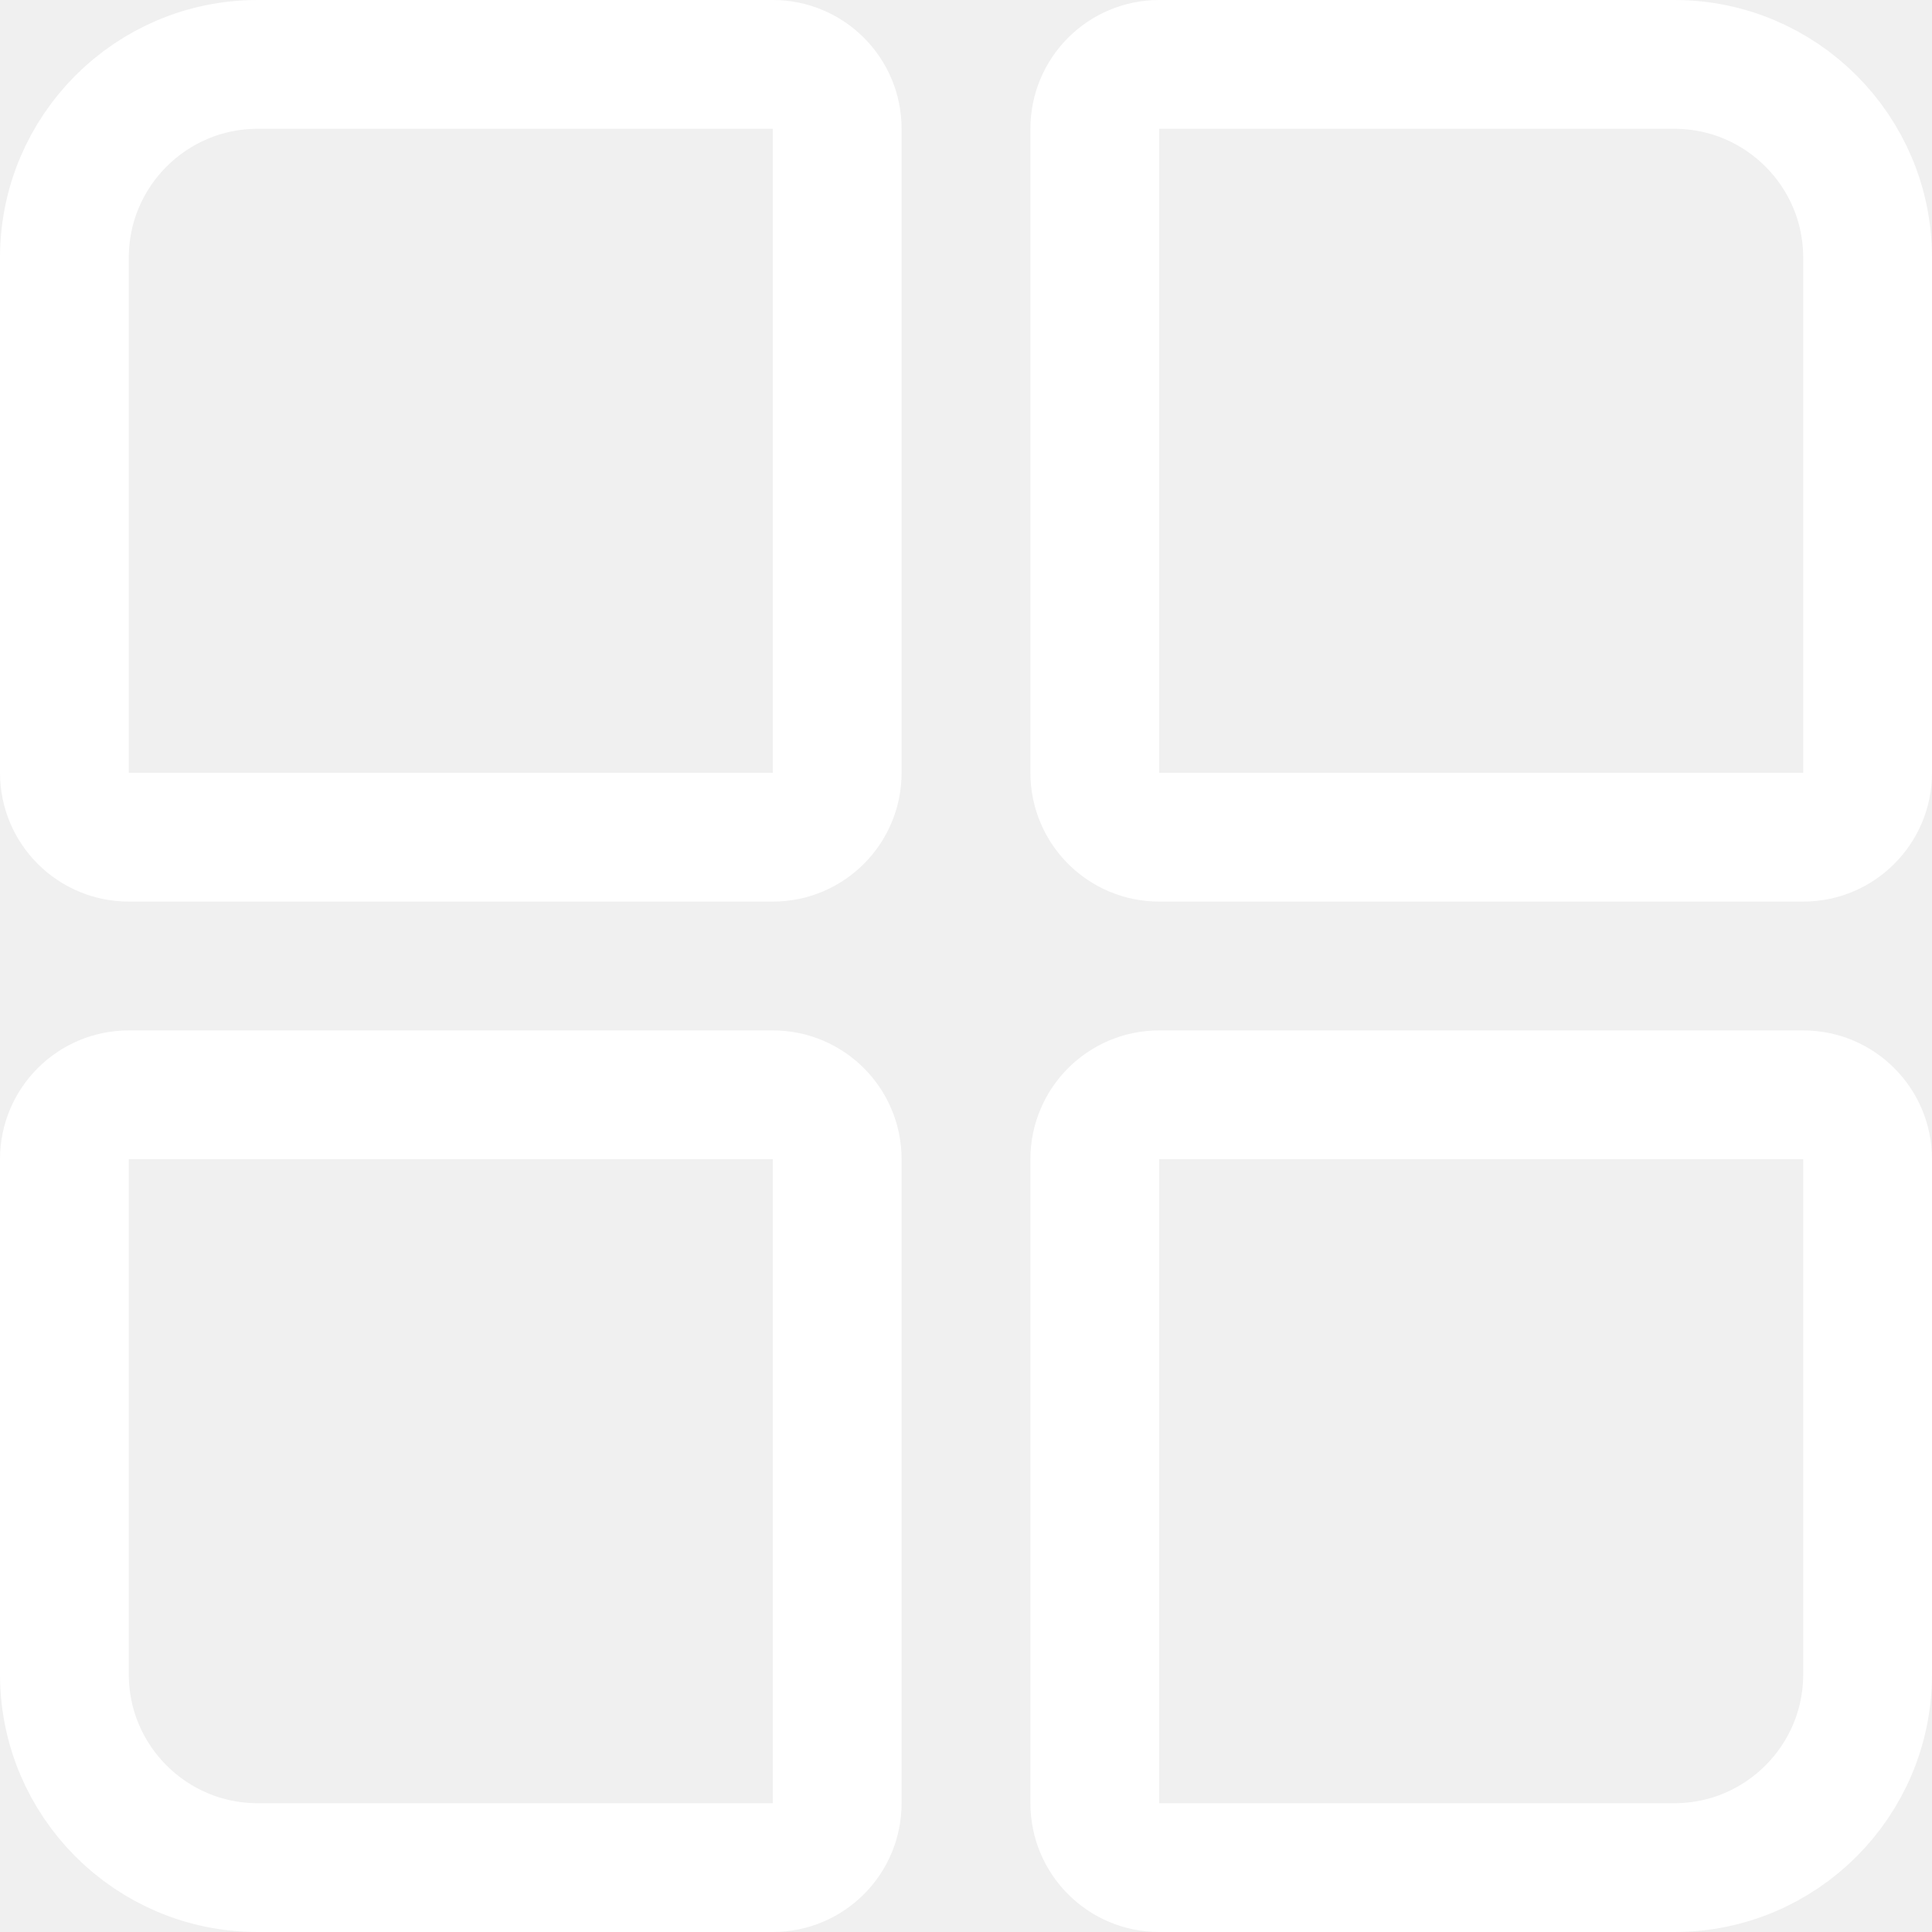
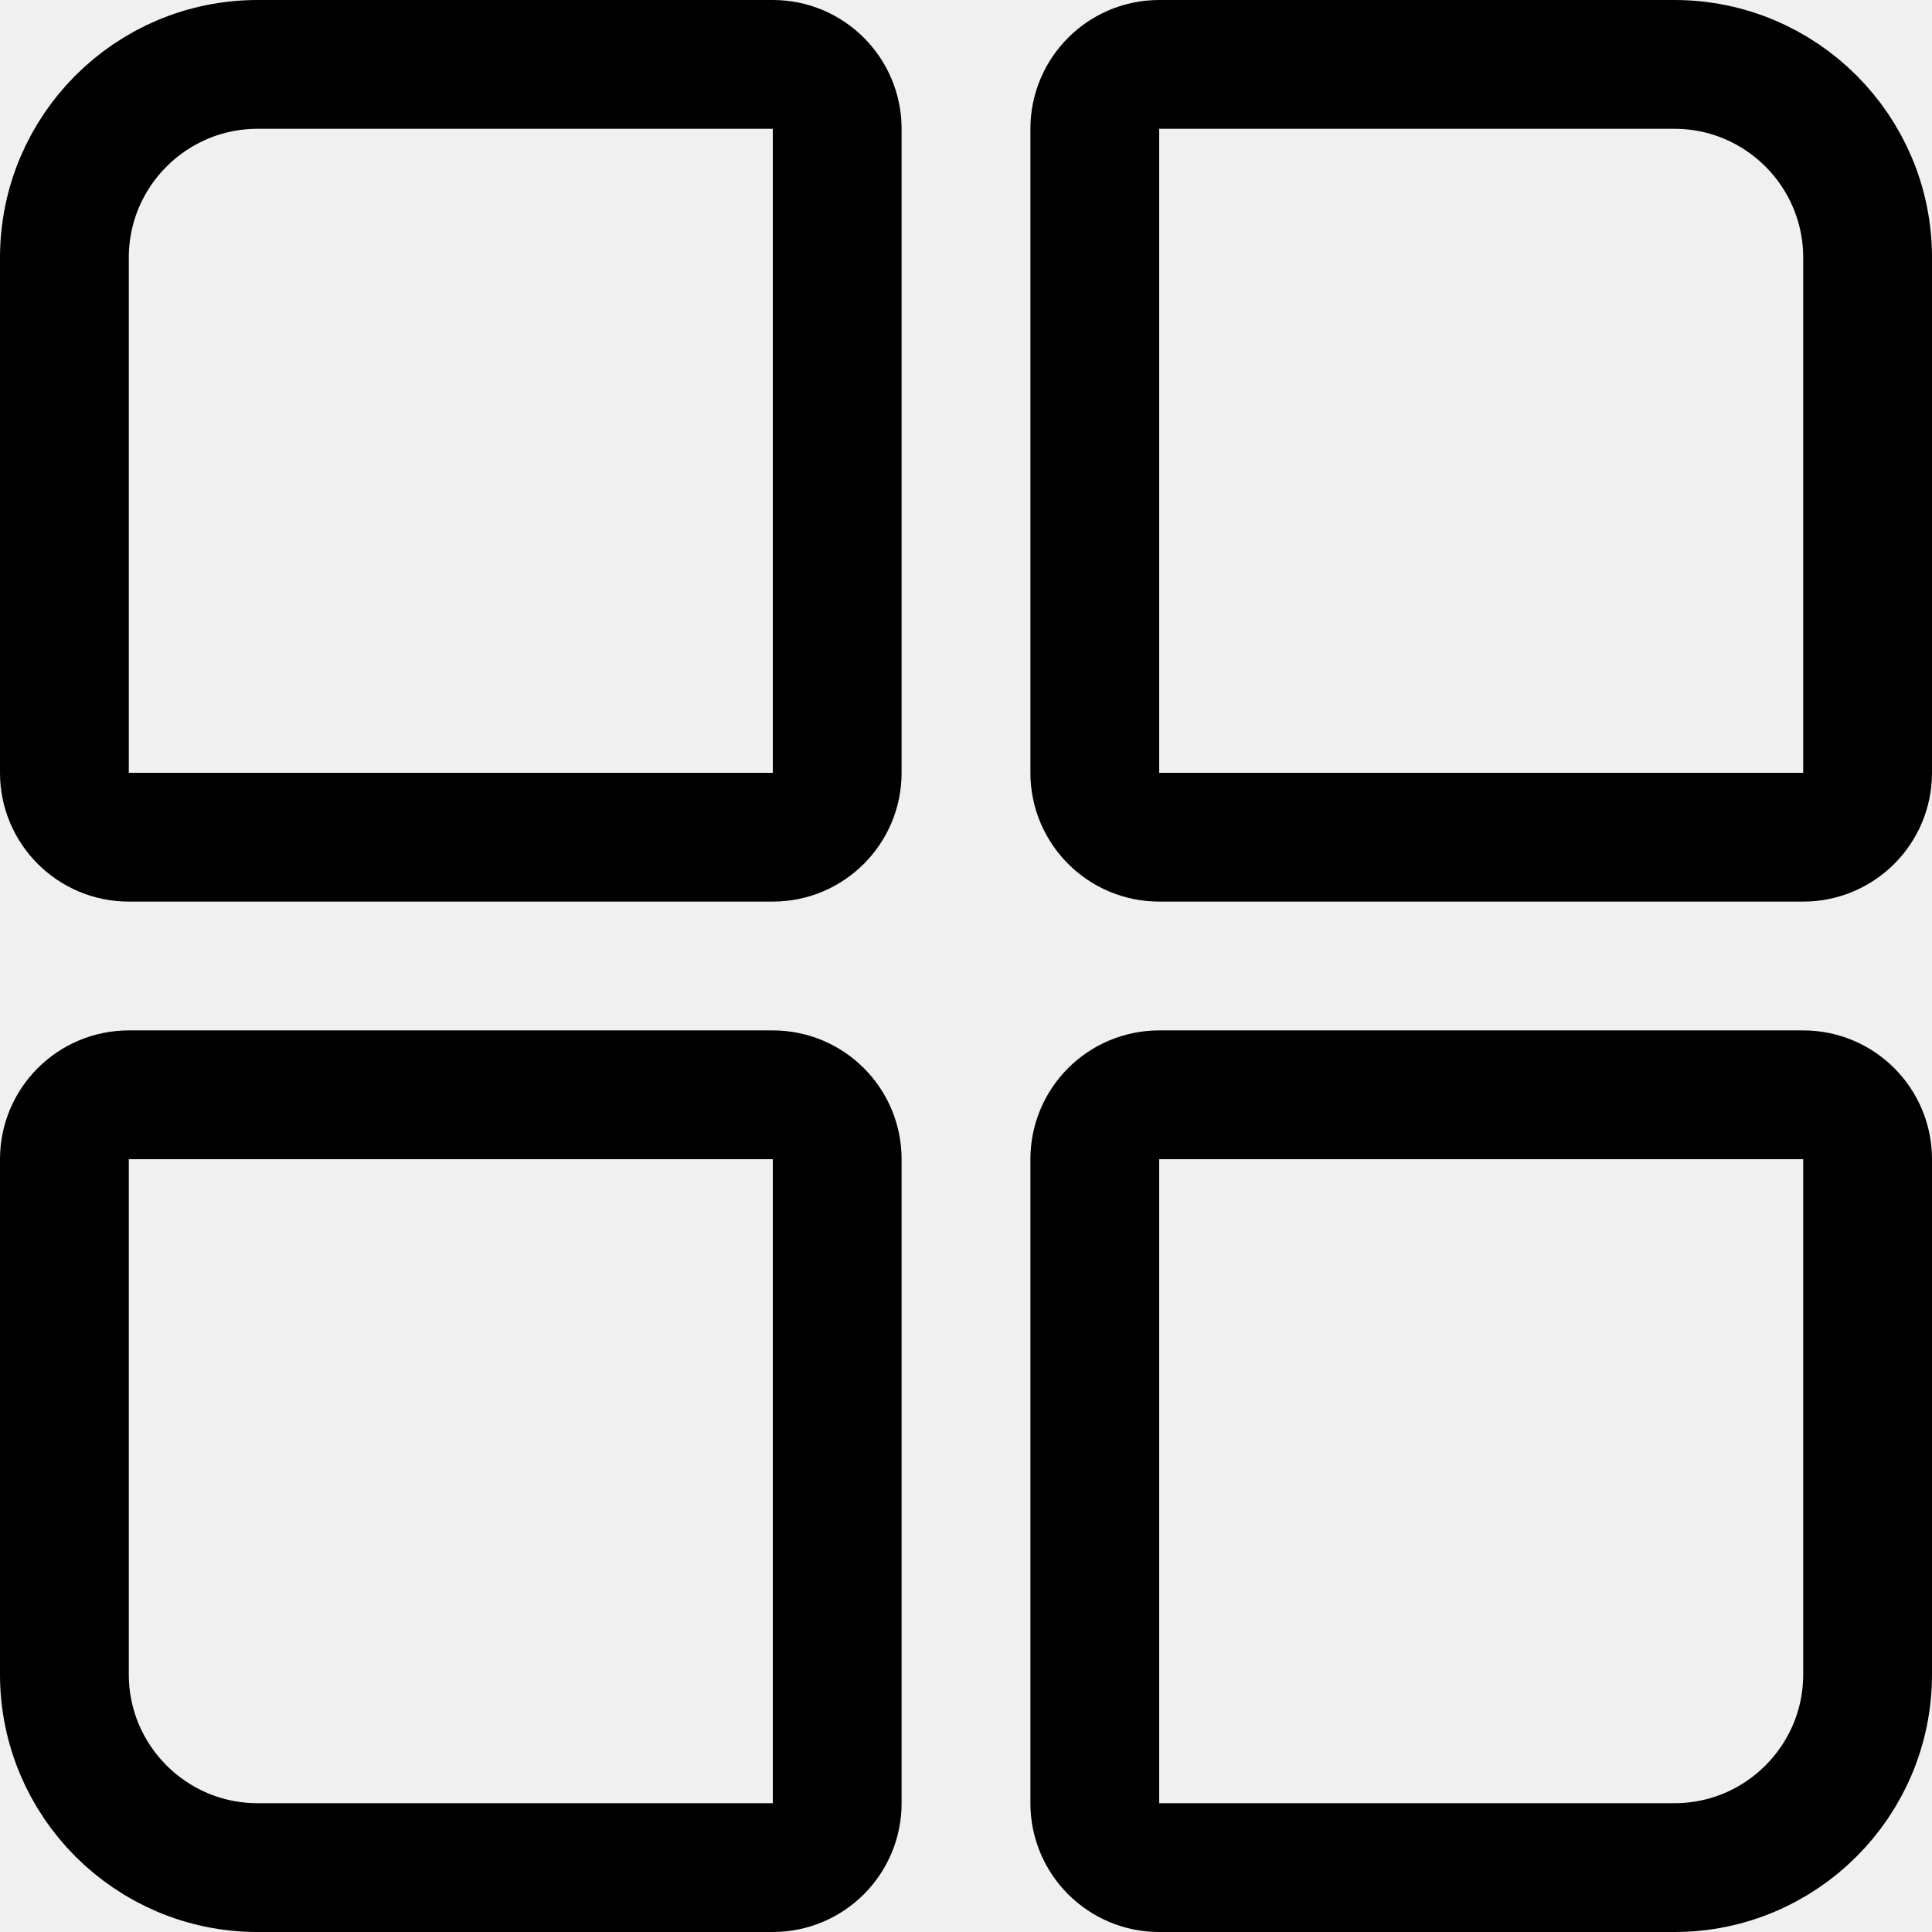
<svg xmlns="http://www.w3.org/2000/svg" width="15" height="15" viewBox="0 0 15 15" fill="none">
-   <path d="M0.5 2C0.5 1.172 1.172 0.5 2 0.5H6C6.276 0.5 6.5 0.724 6.5 1V6C6.5 6.276 6.276 6.5 6 6.5H1C0.724 6.5 0.5 6.276 0.5 6V2Z" stroke="white" />
-   <path d="M8.5 1C8.5 0.724 8.724 0.5 9 0.5H13C13.828 0.5 14.5 1.172 14.5 2V6C14.5 6.276 14.276 6.5 14 6.5H9C8.724 6.5 8.5 6.276 8.5 6V1Z" stroke="white" />
-   <path d="M8.5 9C8.5 8.724 8.724 8.5 9 8.5H14C14.276 8.5 14.5 8.724 14.5 9V13C14.5 13.828 13.828 14.5 13 14.5H9C8.724 14.5 8.5 14.276 8.5 14V9Z" stroke="white" />
-   <path d="M0.5 9C0.5 8.724 0.724 8.5 1 8.5H6C6.276 8.5 6.5 8.724 6.5 9V14C6.5 14.276 6.276 14.5 6 14.5H2C1.172 14.5 0.5 13.828 0.5 13V9Z" stroke="white" />
+   <path d="M0.5 2C0.5 1.172 1.172 0.5 2 0.5H6C6.276 0.5 6.5 0.724 6.5 1V6C6.5 6.276 6.276 6.5 6 6.5H1C0.724 6.5 0.5 6.276 0.5 6V2Z" stroke="currentColor" />
+   <path d="M8.5 1C8.5 0.724 8.724 0.5 9 0.5H13C13.828 0.5 14.5 1.172 14.5 2V6C14.5 6.276 14.276 6.5 14 6.5H9C8.724 6.5 8.5 6.276 8.5 6V1Z" stroke="currentColor" />
+   <path d="M8.5 9C8.5 8.724 8.724 8.5 9 8.5H14C14.276 8.5 14.5 8.724 14.5 9V13C14.5 13.828 13.828 14.5 13 14.5H9C8.724 14.5 8.5 14.276 8.5 14V9Z" stroke="currentColor" />
+   <path d="M0.5 9C0.5 8.724 0.724 8.5 1 8.5H6C6.276 8.5 6.5 8.724 6.5 9V14C6.5 14.276 6.276 14.5 6 14.5H2C1.172 14.5 0.5 13.828 0.5 13V9Z" stroke="currentColor" />
</svg>
